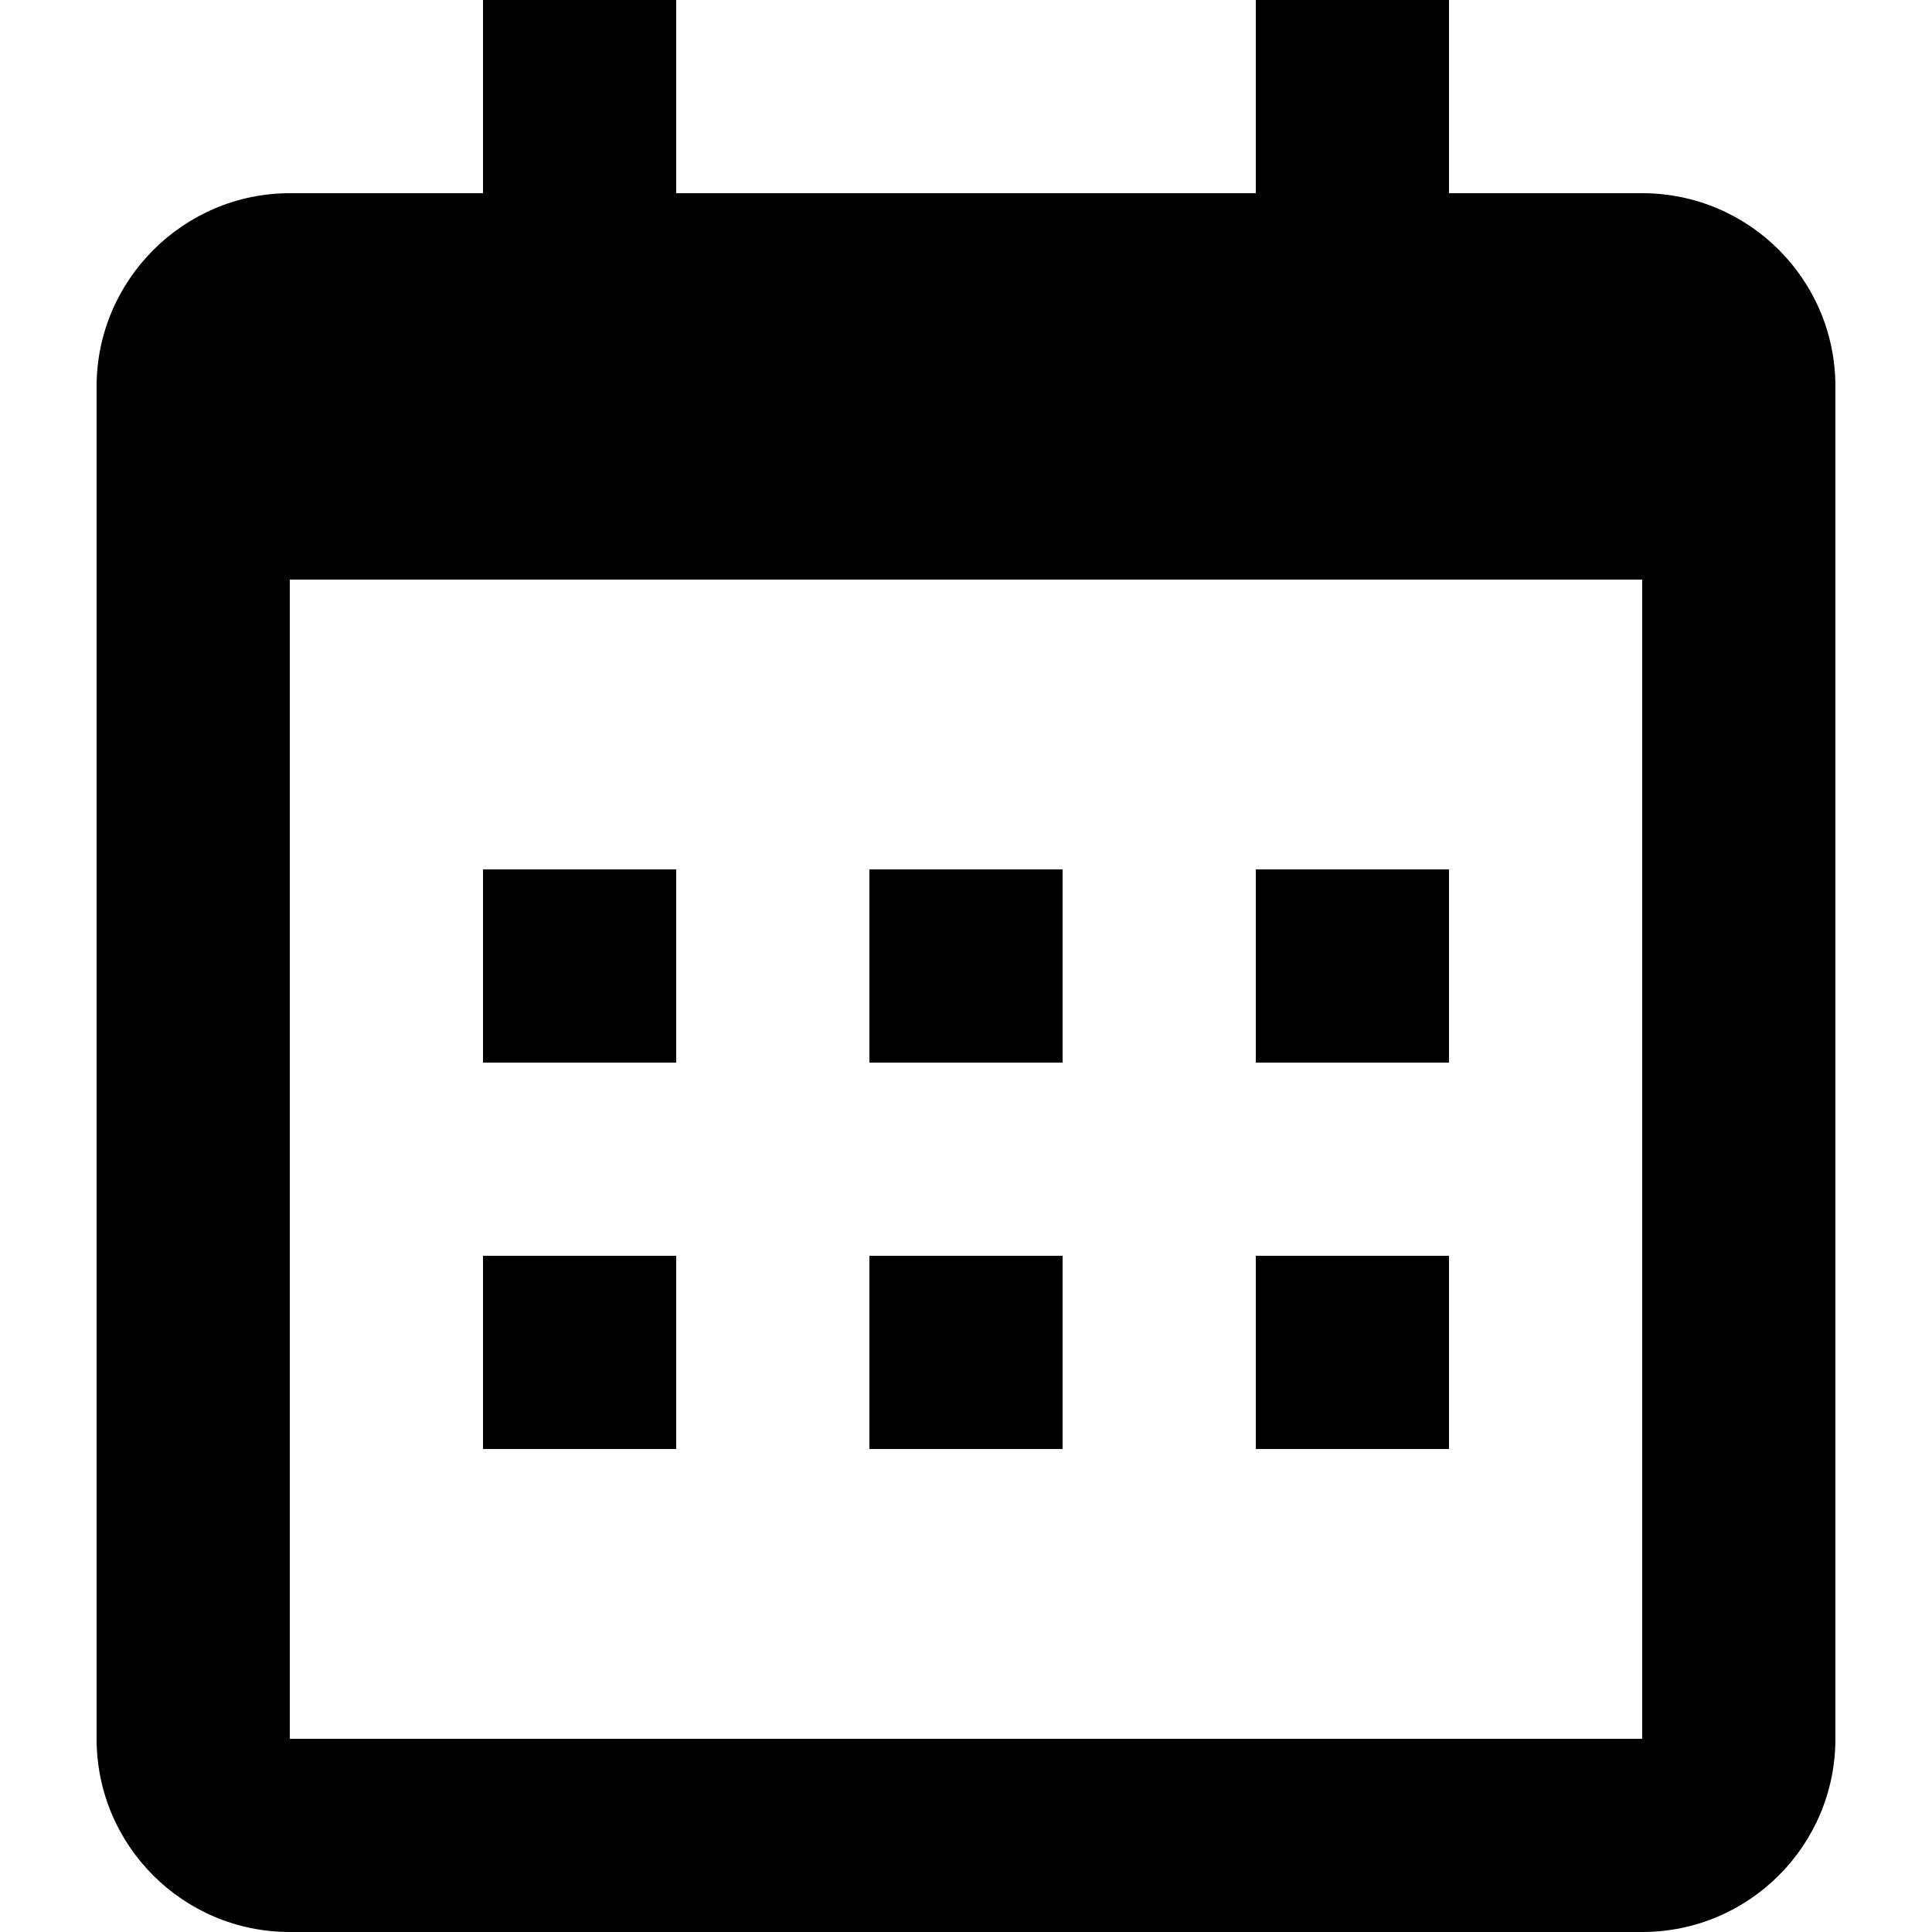
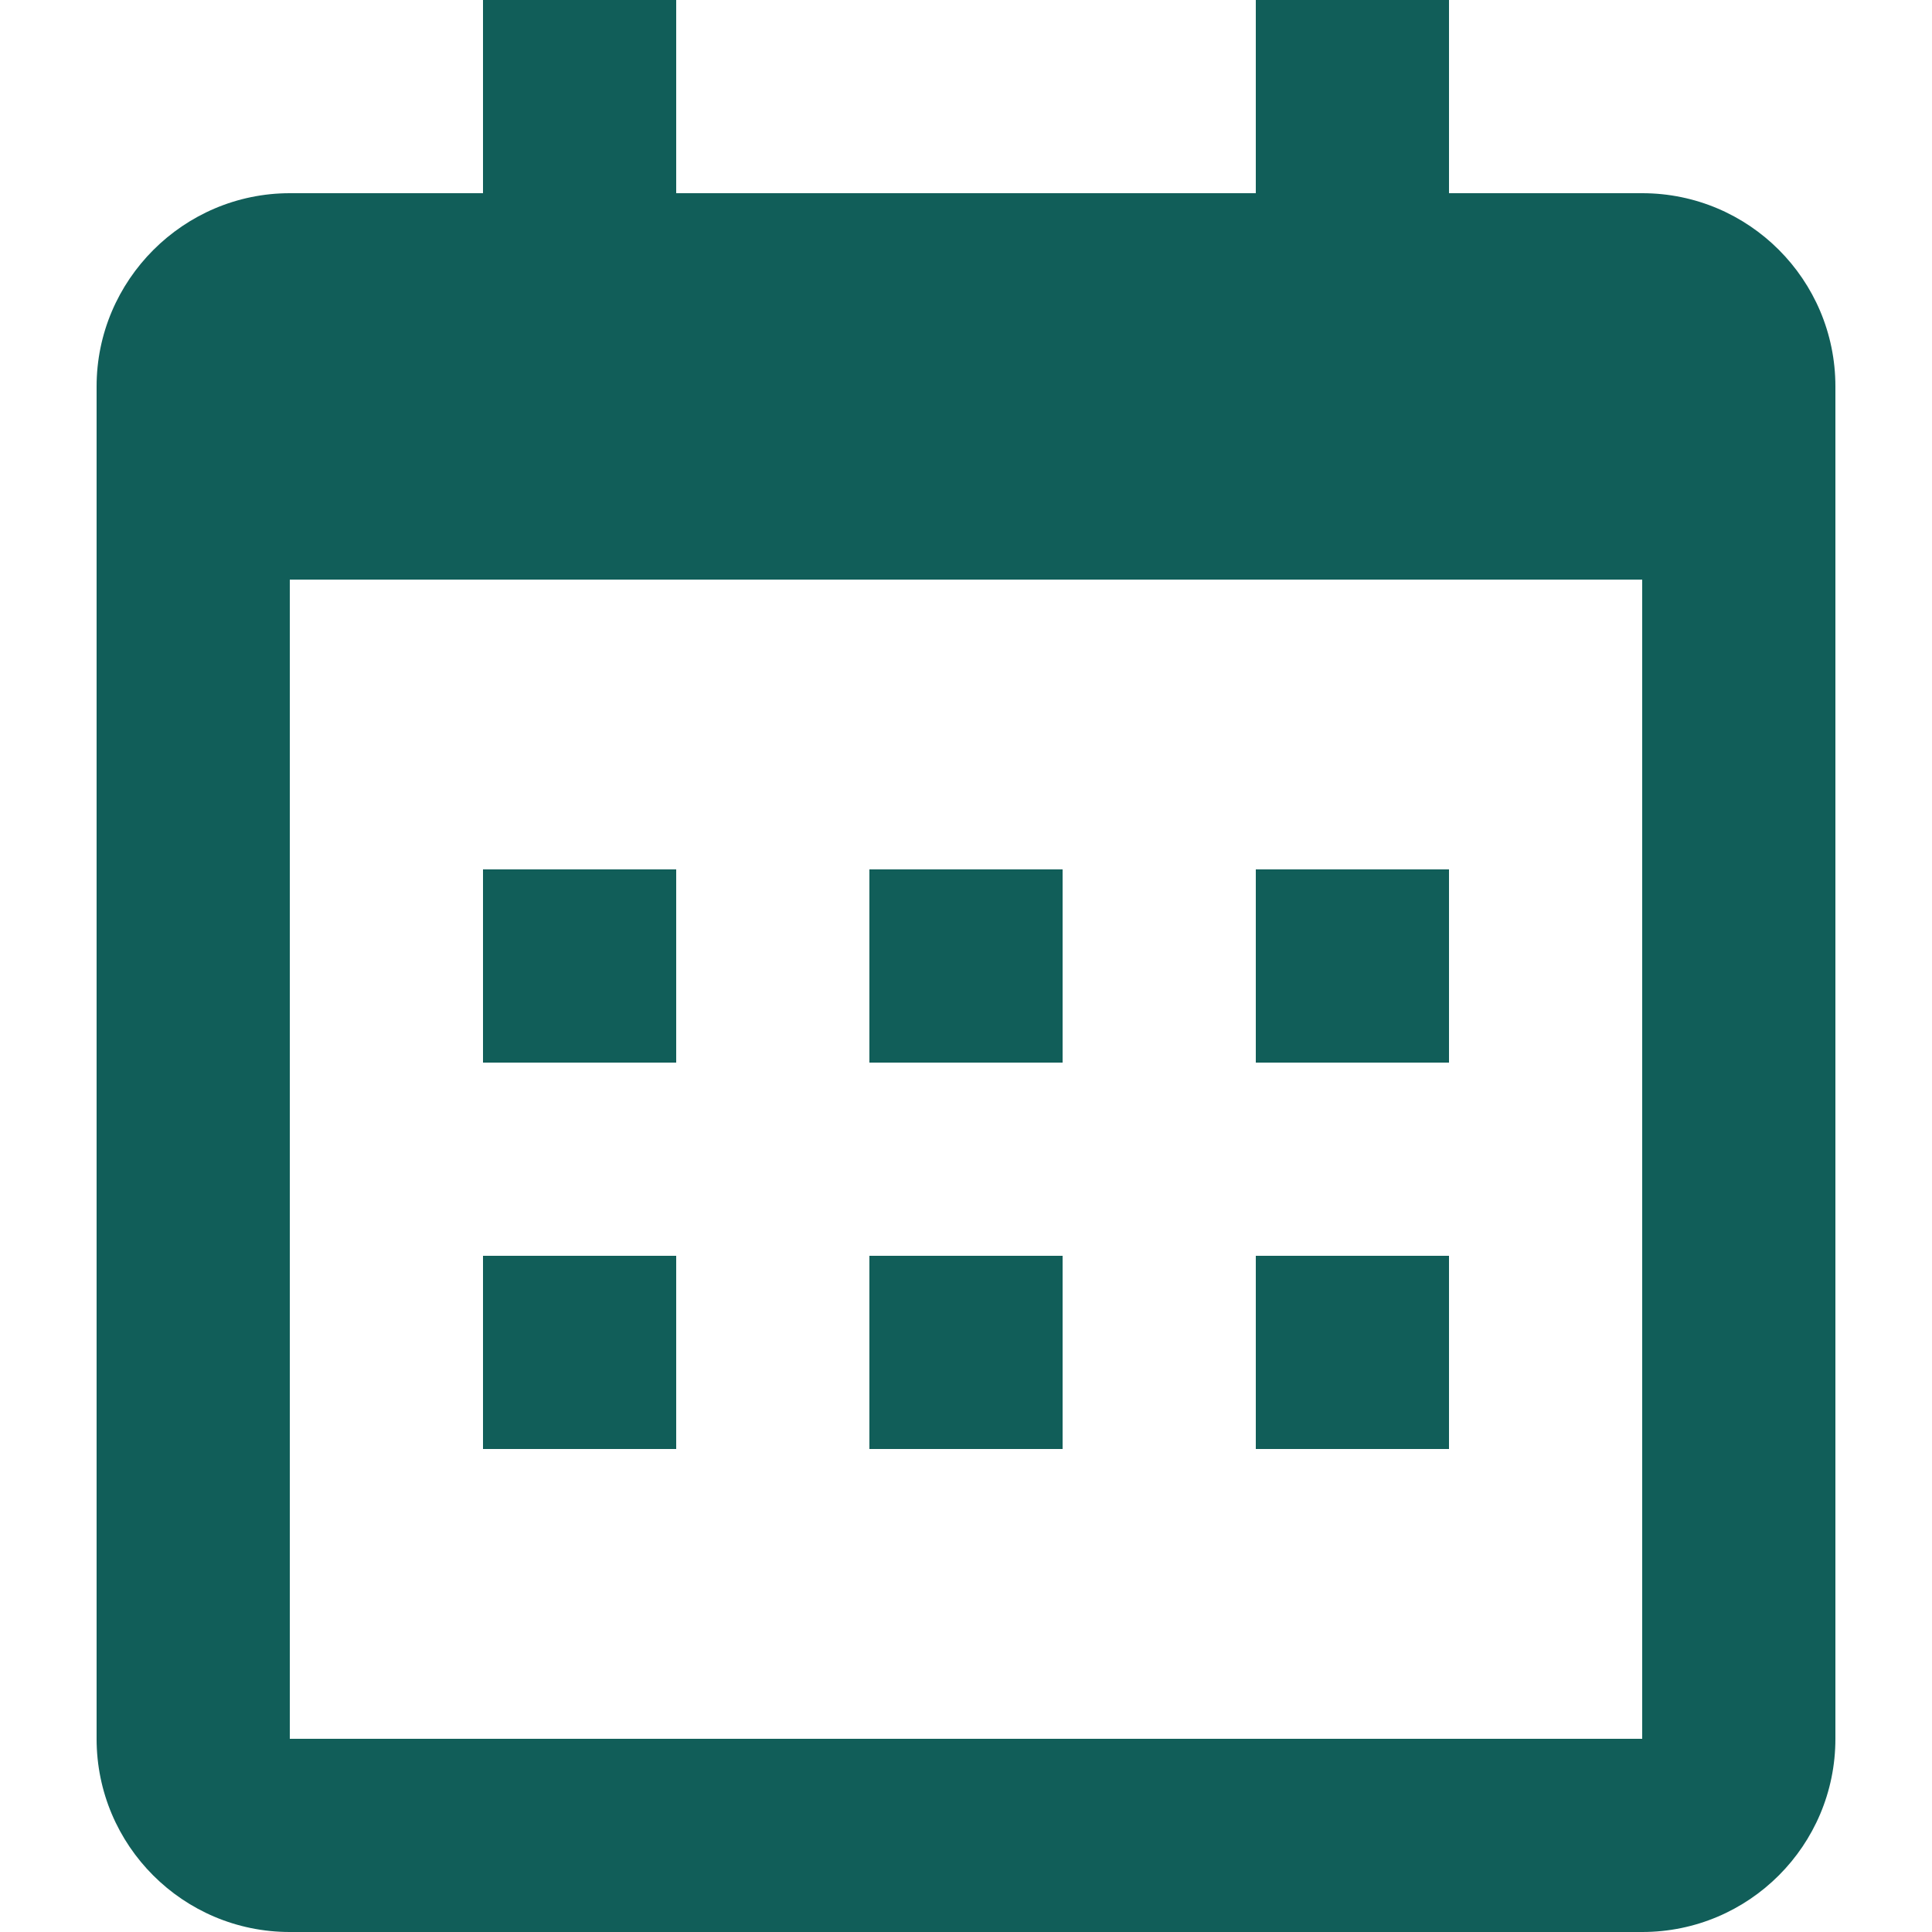
<svg xmlns="http://www.w3.org/2000/svg" viewBox="0 0 20 20">
-   <path d="M1 4c0-1.1.9-2 2-2h14a2 2 0 0 1 2 2v14a2 2 0 0 1-2 2H3a2 2 0 0 1-2-2V4zm2 2v12h14V6H3zm2-6h2v2H5V0zm8 0h2v2h-2V0zM5 9h2v2H5V9zm0 4h2v2H5v-2zm4-4h2v2H9V9zm0 4h2v2H9v-2zm4-4h2v2h-2V9zm0 4h2v2h-2v-2z" />
+   <path fill="#115e59" d="M1 4c0-1.1.9-2 2-2h14a2 2 0 0 1 2 2v14a2 2 0 0 1-2 2H3a2 2 0 0 1-2-2V4zm2 2v12h14V6H3zm2-6h2v2H5V0zm8 0h2v2h-2V0zM5 9h2v2H5V9zm0 4h2v2H5v-2zm4-4h2v2H9V9zm0 4h2v2H9v-2zm4-4h2v2h-2V9zm0 4h2v2h-2v-2z" />
</svg>
